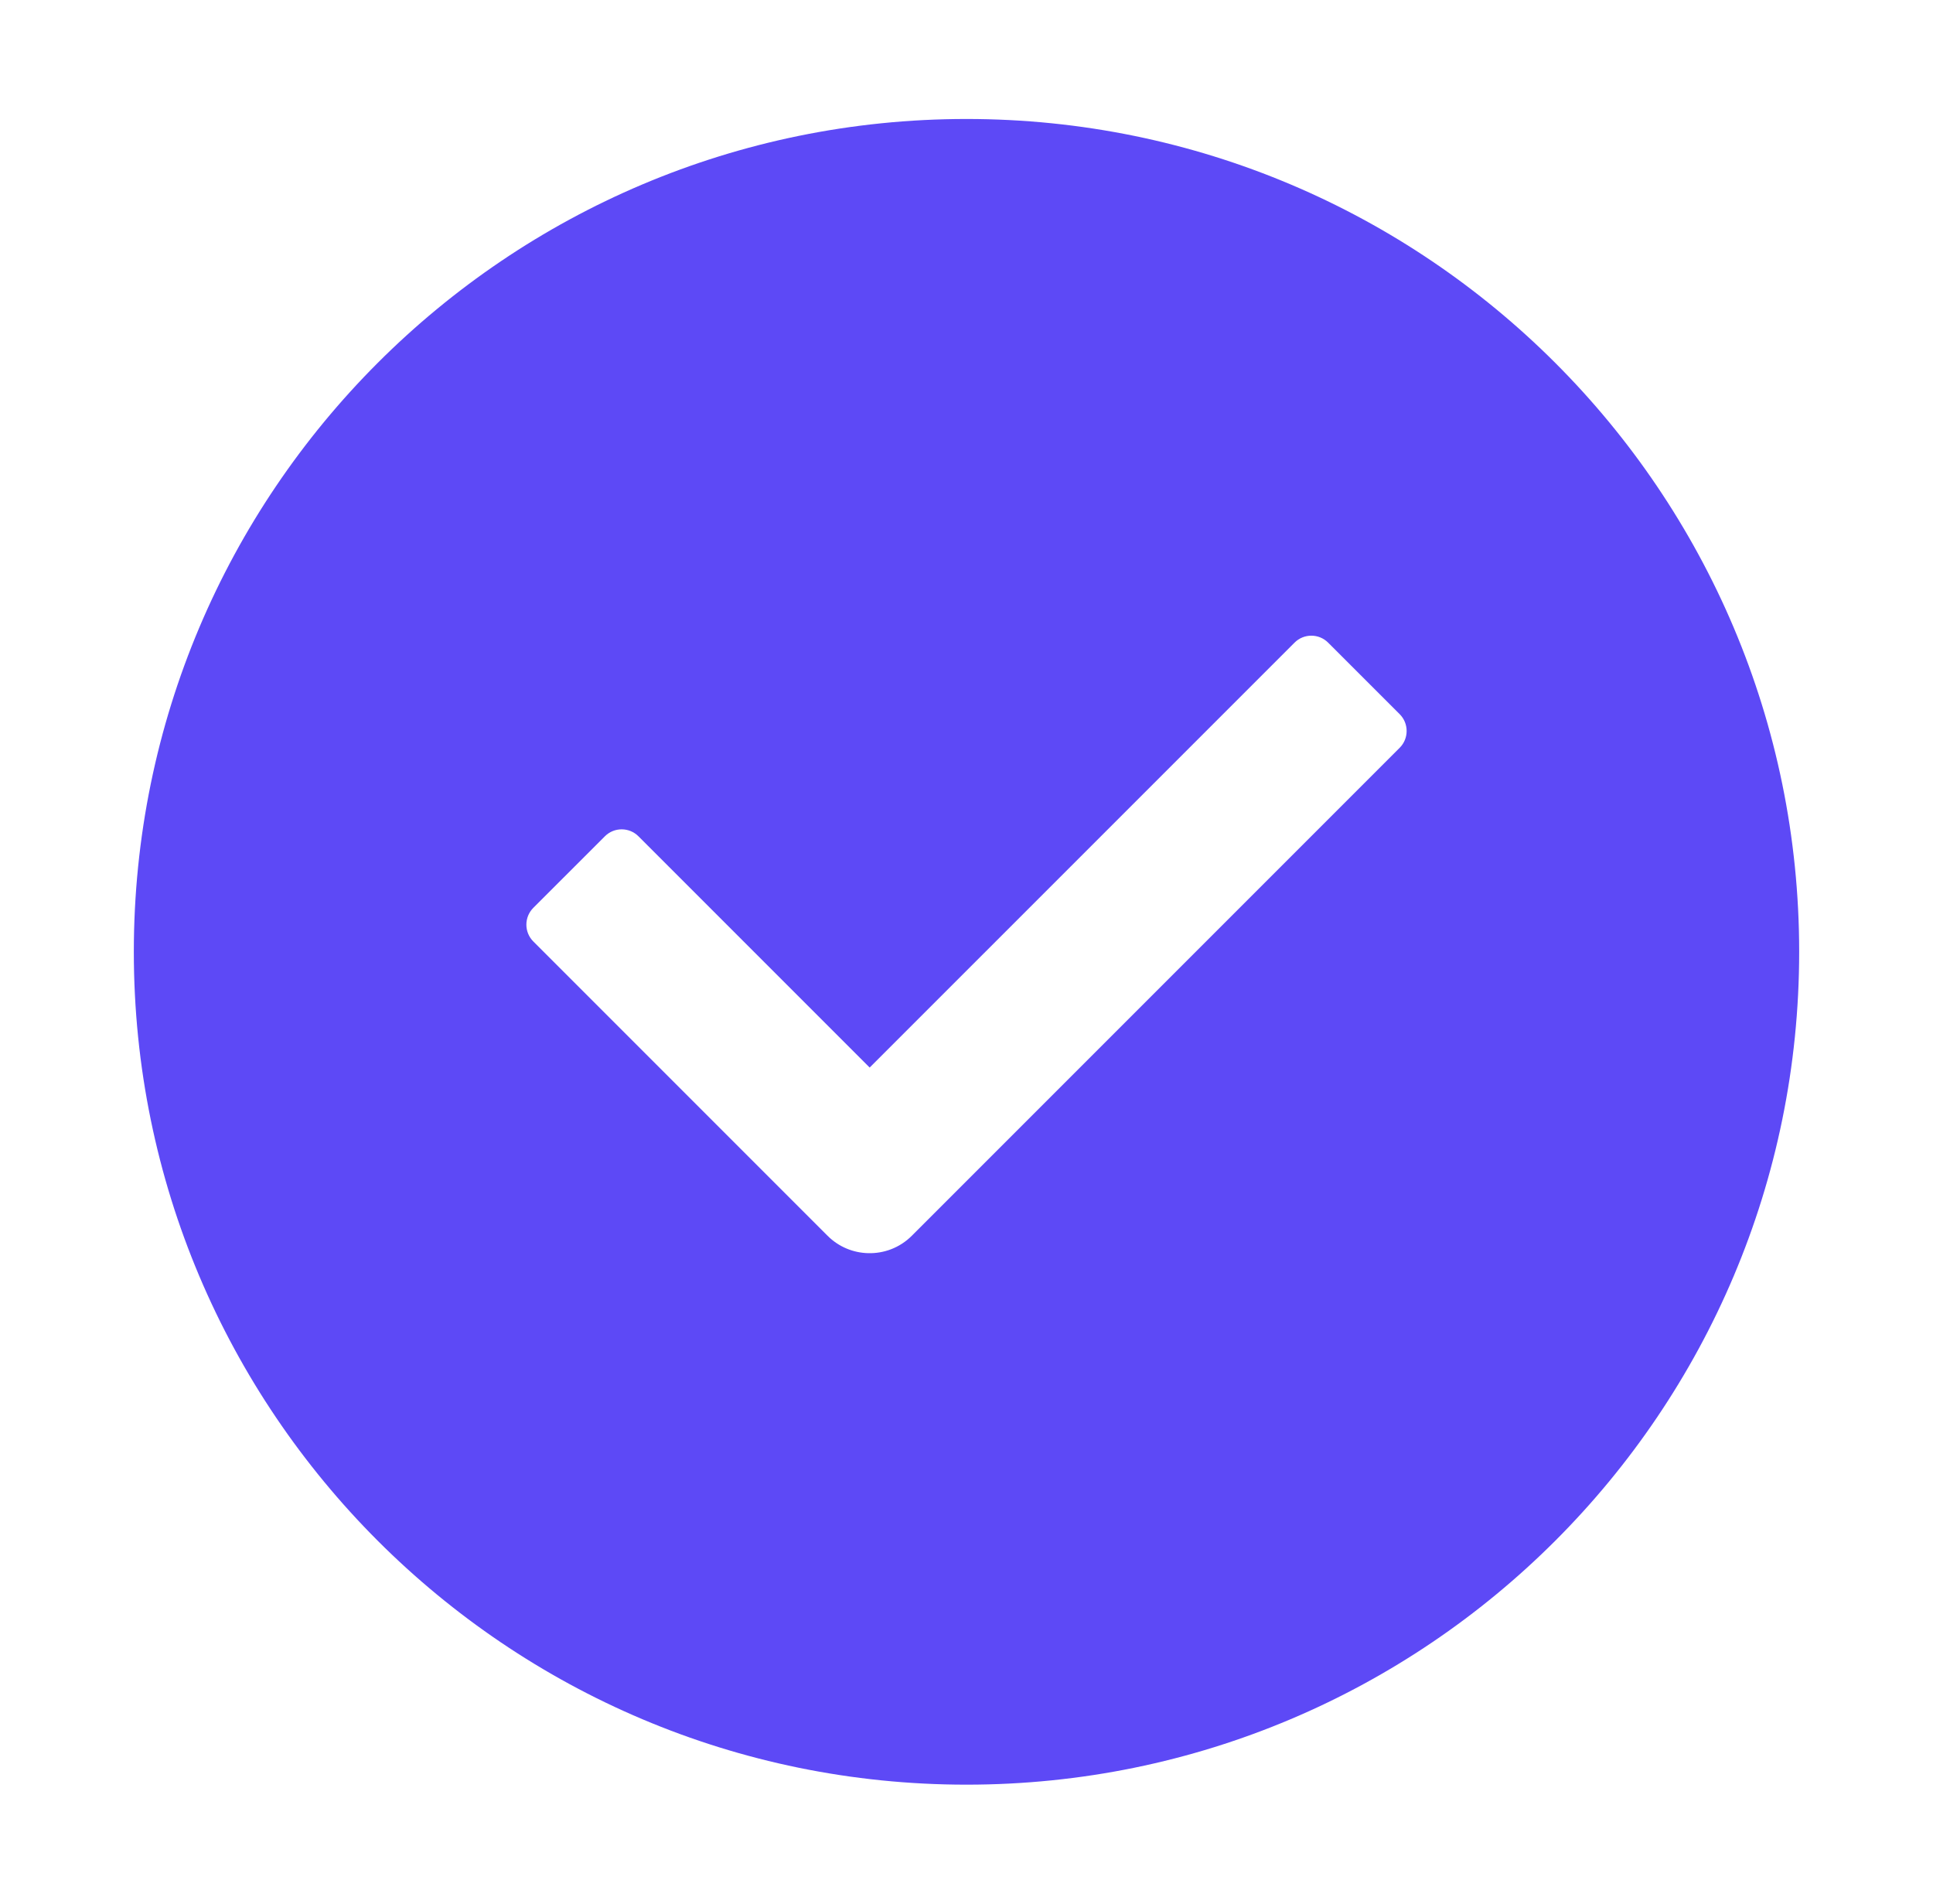
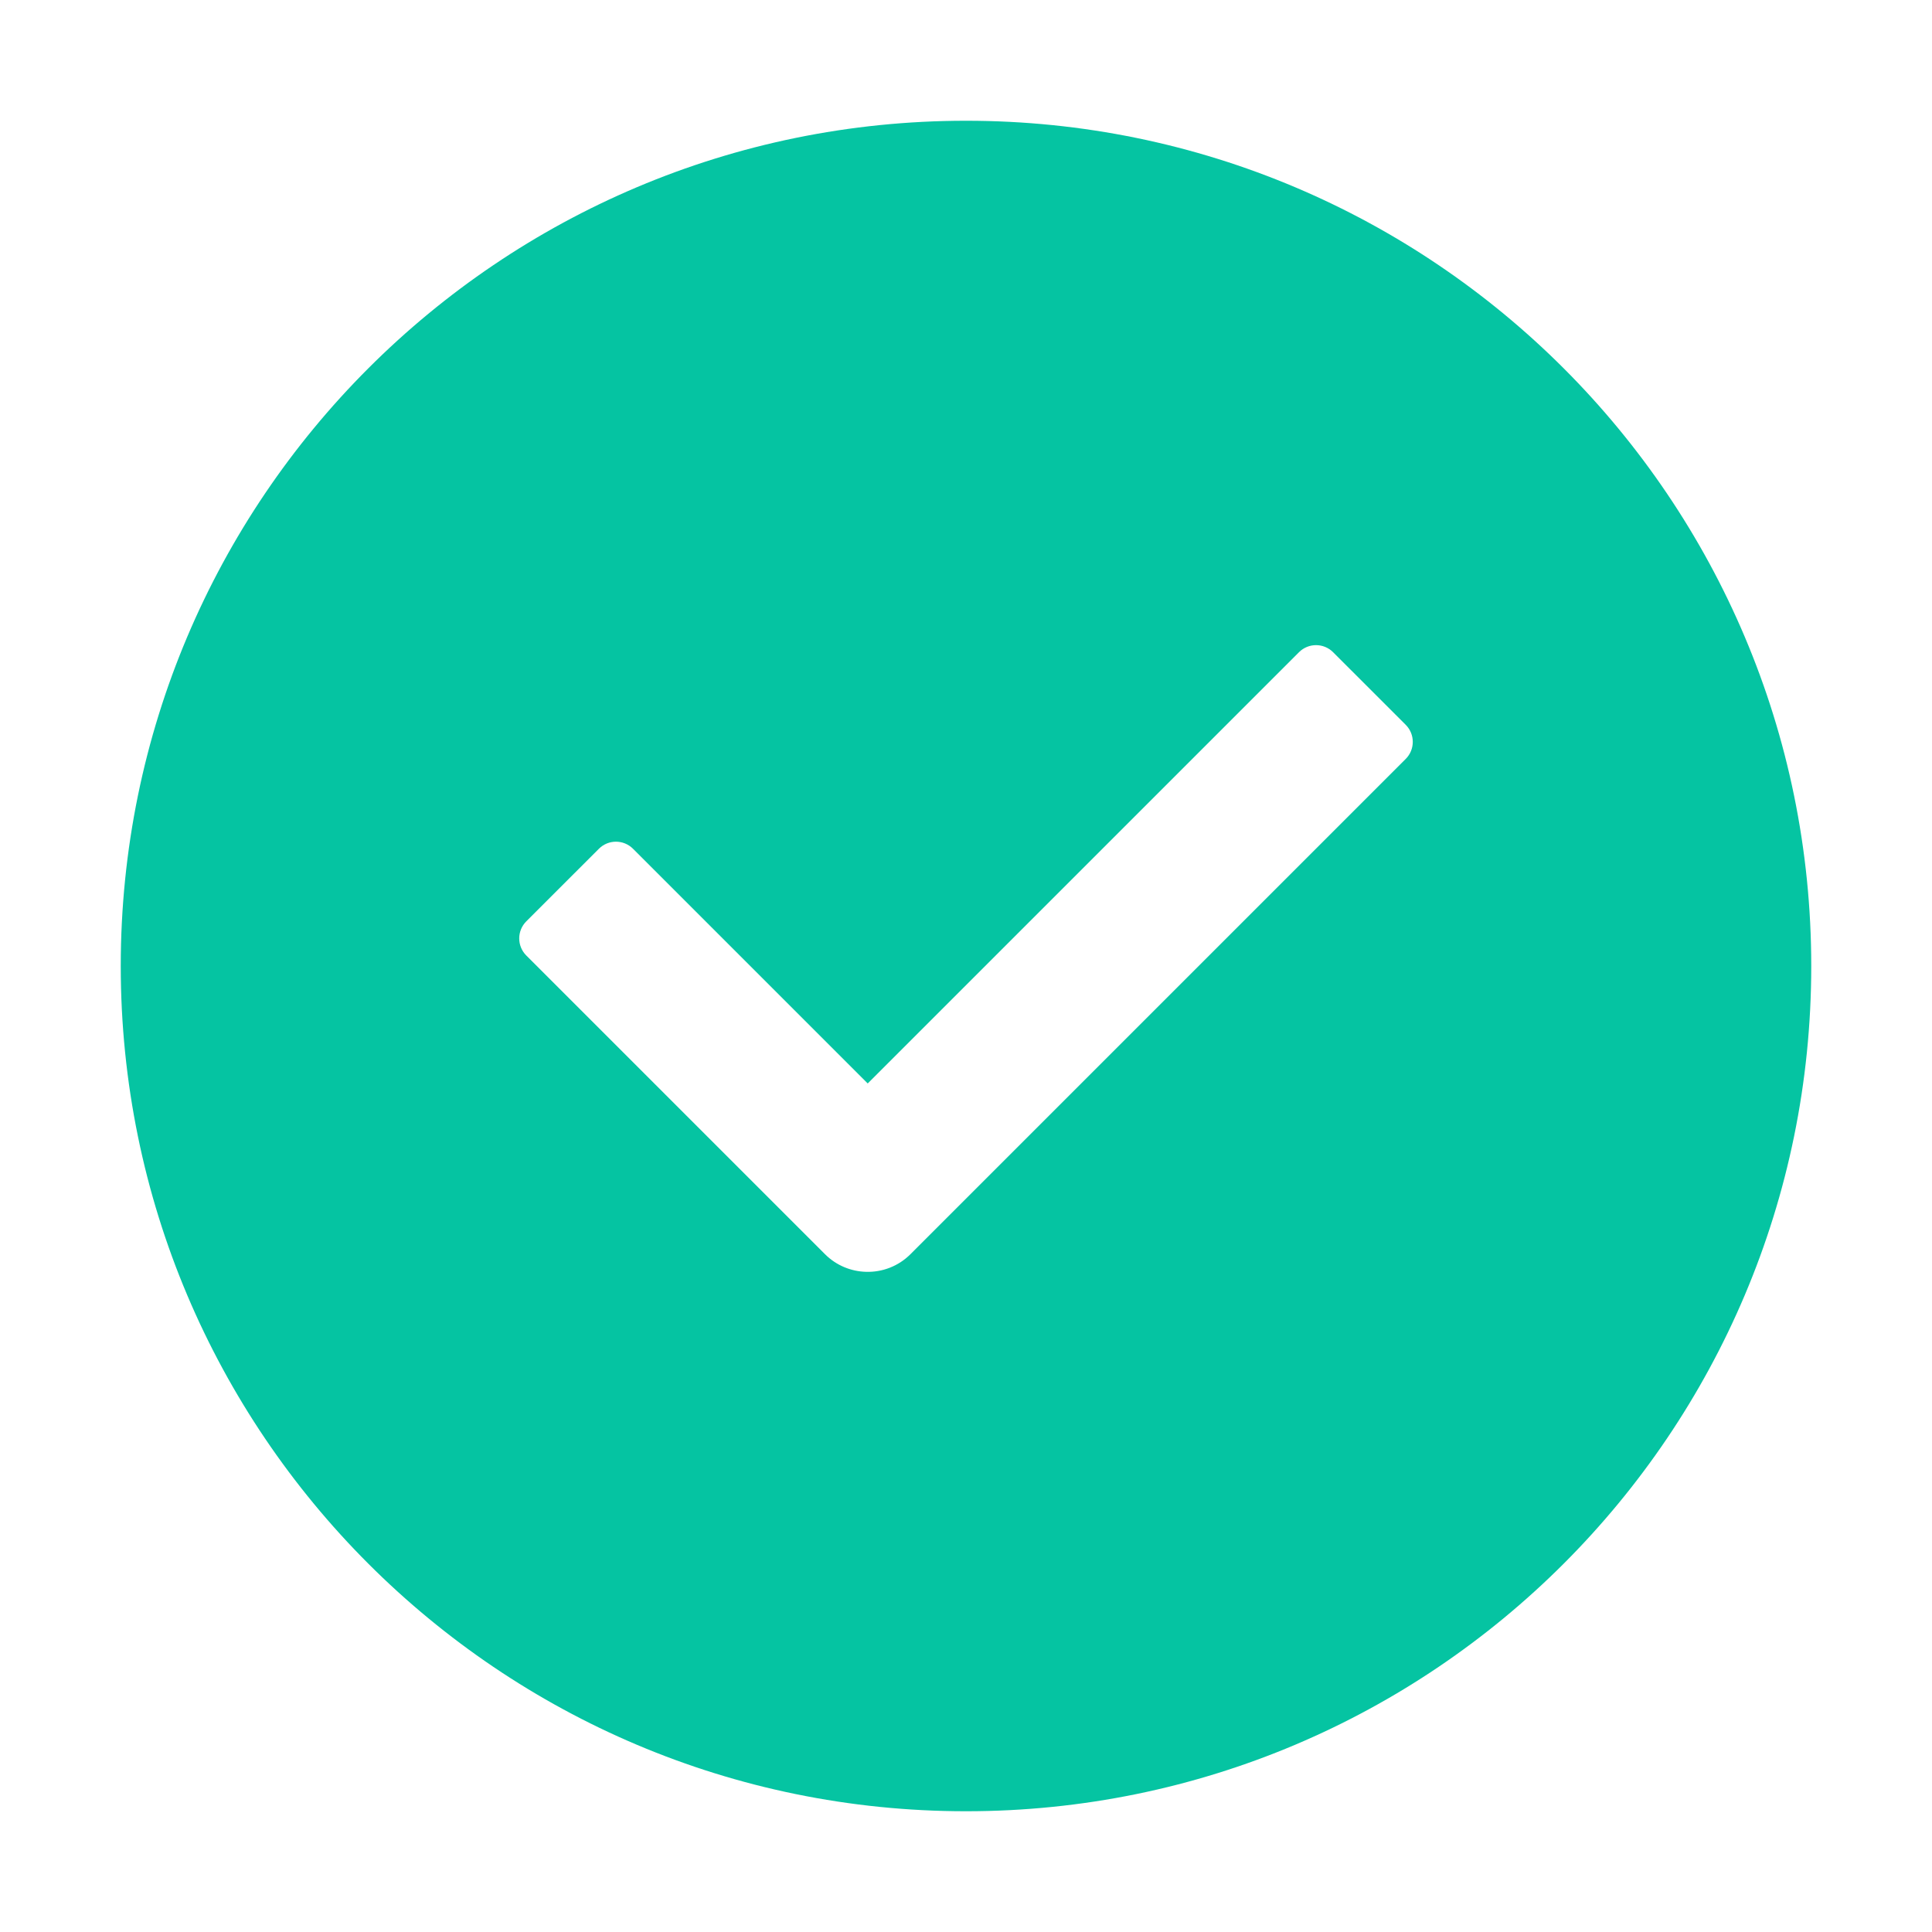
- <svg xmlns="http://www.w3.org/2000/svg" width="65" height="64" viewBox="0 0 65 64" fill="none">
-   <path d="M60.5 32C60.5 47.464 47.964 60 32.5 60C17.036 60 4.5 47.464 4.5 32C4.5 16.536 17.036 4 32.5 4C47.964 4 60.5 16.536 60.5 32ZM29.191 42.131C29.721 42.146 30.256 41.951 30.661 41.546L47.066 25.141C47.378 24.829 47.378 24.322 47.066 24.01L44.661 21.606C44.349 21.293 43.843 21.293 43.53 21.606L29.244 35.891L21.47 28.117C21.158 27.804 20.651 27.804 20.339 28.117L17.934 30.521C17.622 30.833 17.622 31.34 17.934 31.652L27.828 41.546C28.205 41.923 28.696 42.118 29.191 42.131Z" fill="#5D49F6" />
+ <svg xmlns="http://www.w3.org/2000/svg" width="64" height="64" viewBox="0 0 64 64" fill="none">
+   <g id="Group 2568">
+     <path id="Subtract" d="M60 32C60 47.464 47.464 60 32 60C16.536 60 4 47.464 4 32C4 16.536 16.536 4 32 4C47.464 4 60 16.536 60 32ZM28.691 42.131C29.221 42.146 29.756 41.951 30.161 41.546L46.566 25.141C46.878 24.829 46.878 24.322 46.566 24.01L44.161 21.606C43.849 21.293 43.343 21.293 43.03 21.606L28.744 35.891L20.97 28.117C20.658 27.804 20.151 27.804 19.839 28.117L17.434 30.521C17.122 30.833 17.122 31.34 17.434 31.652L27.328 41.546C27.705 41.923 28.196 42.118 28.691 42.131Z" fill="#05C4A2" />
+   </g>
</svg>
